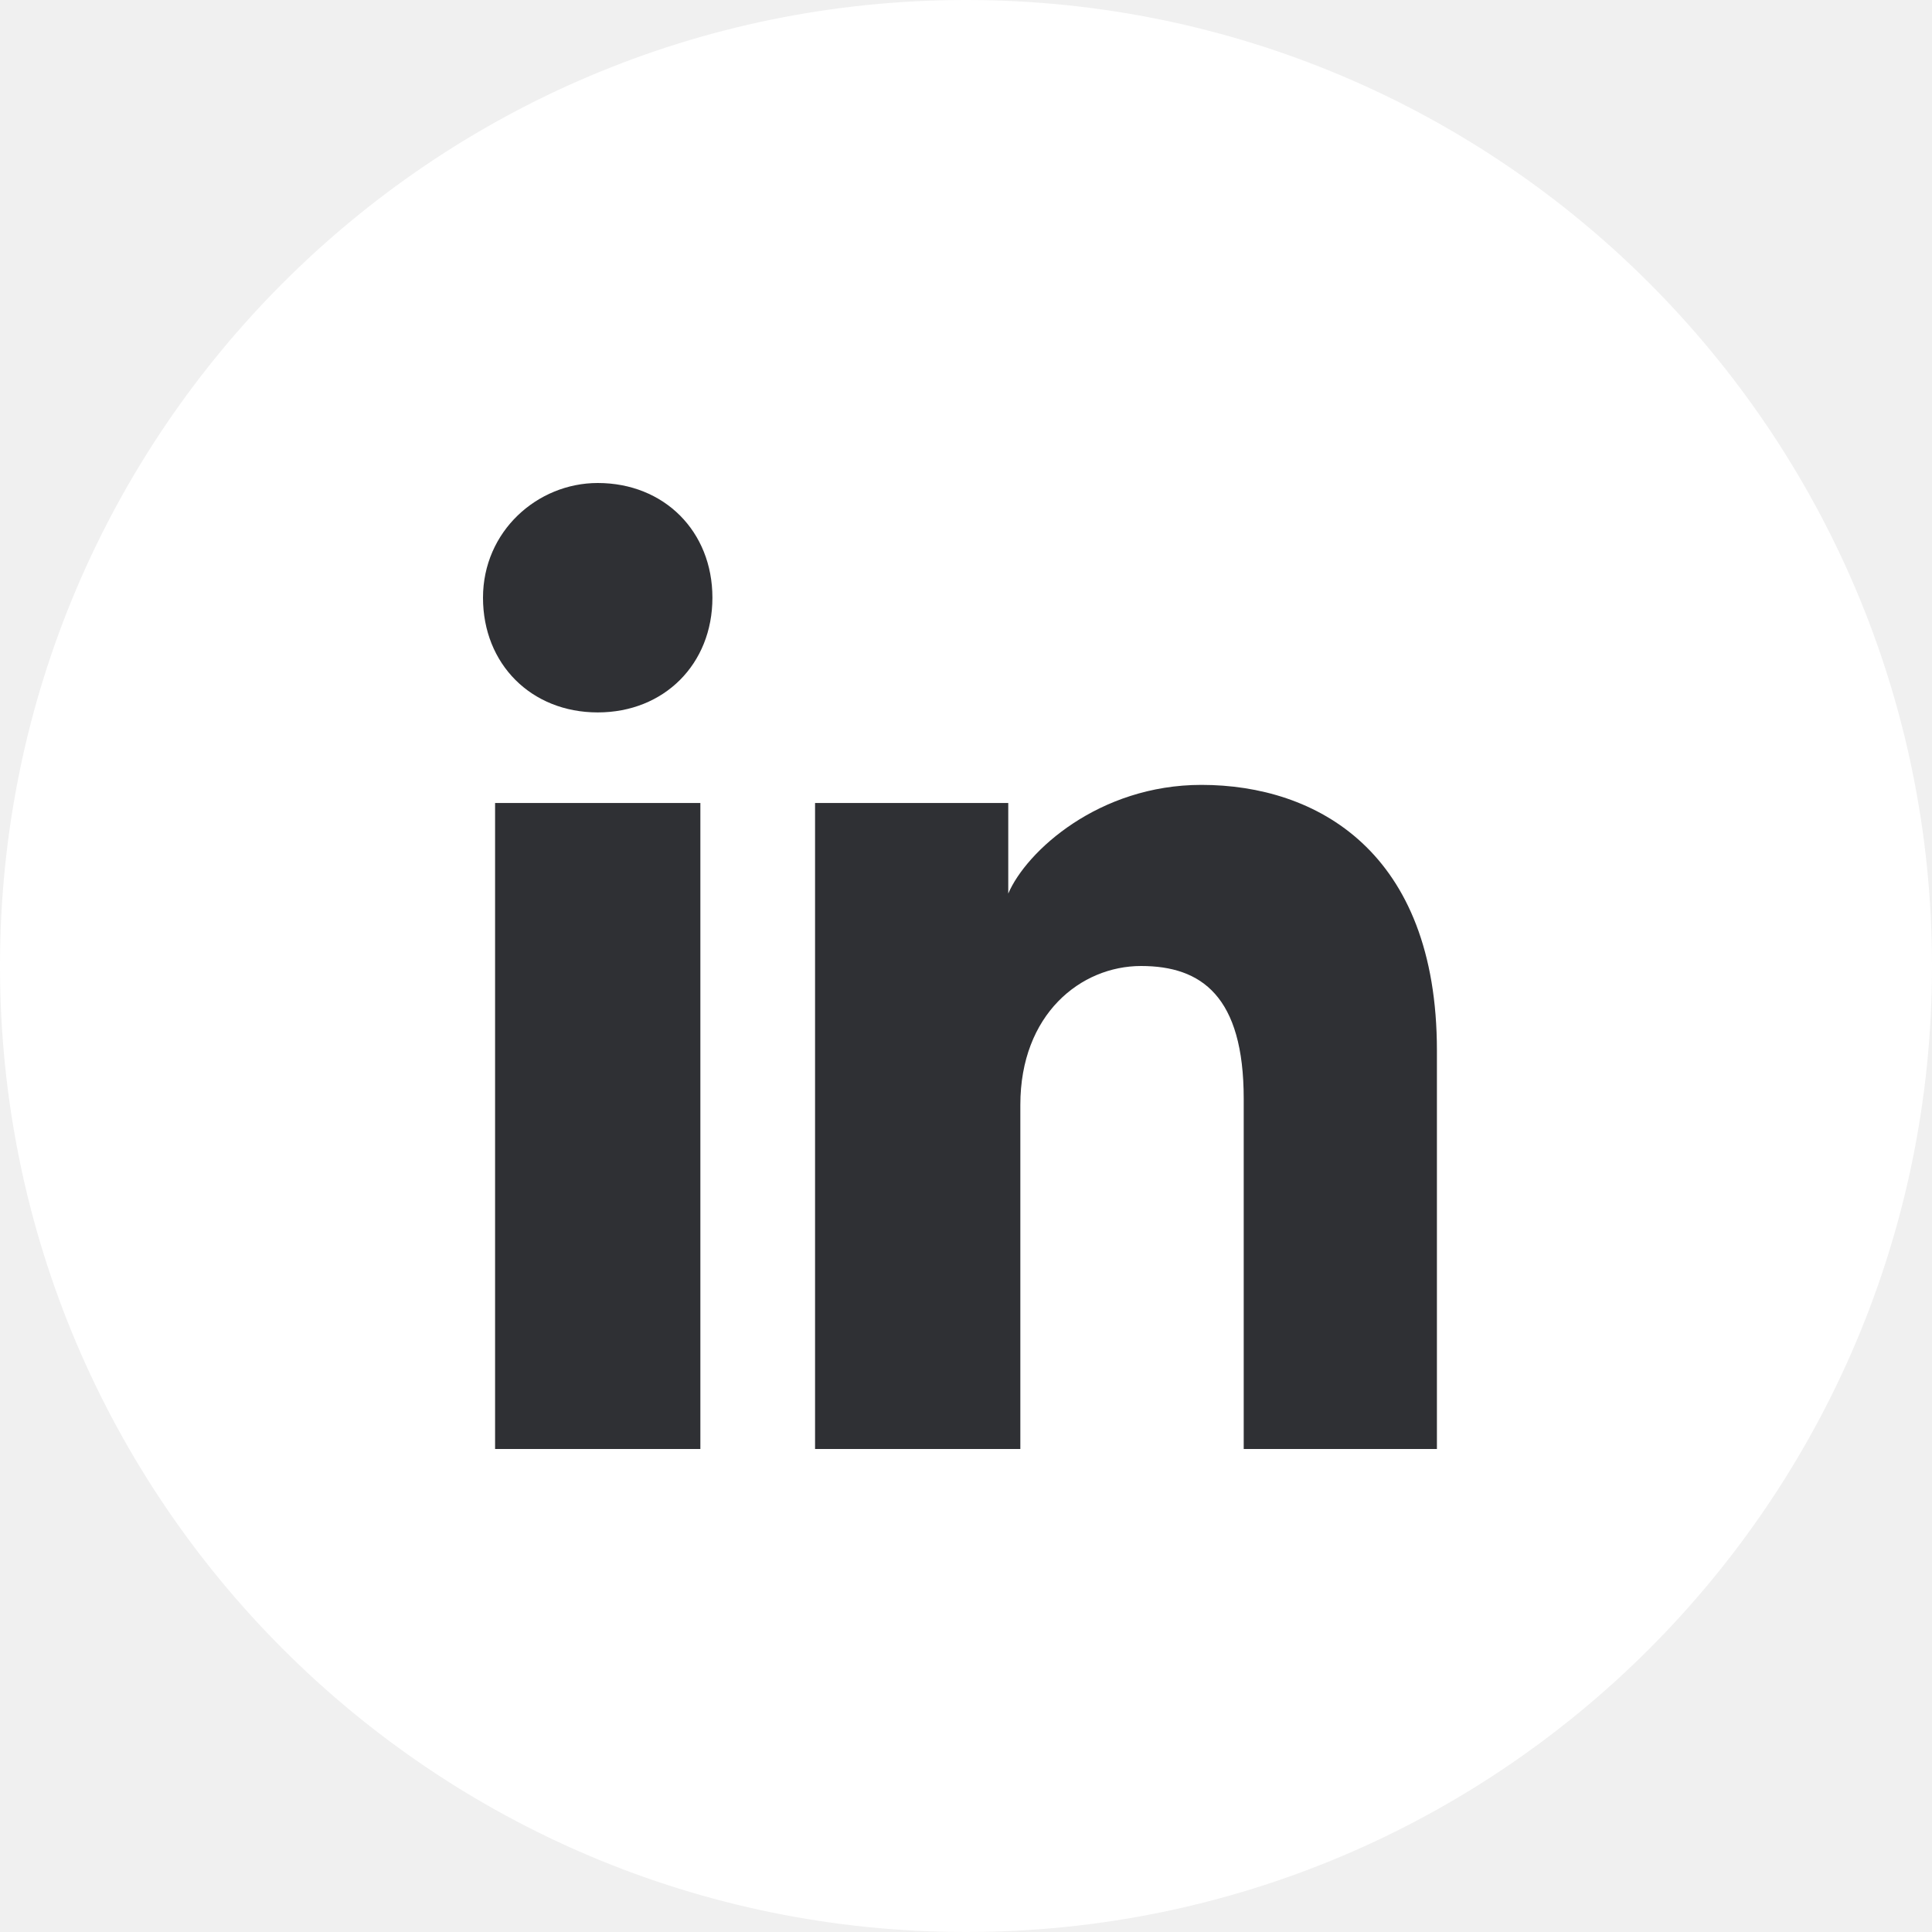
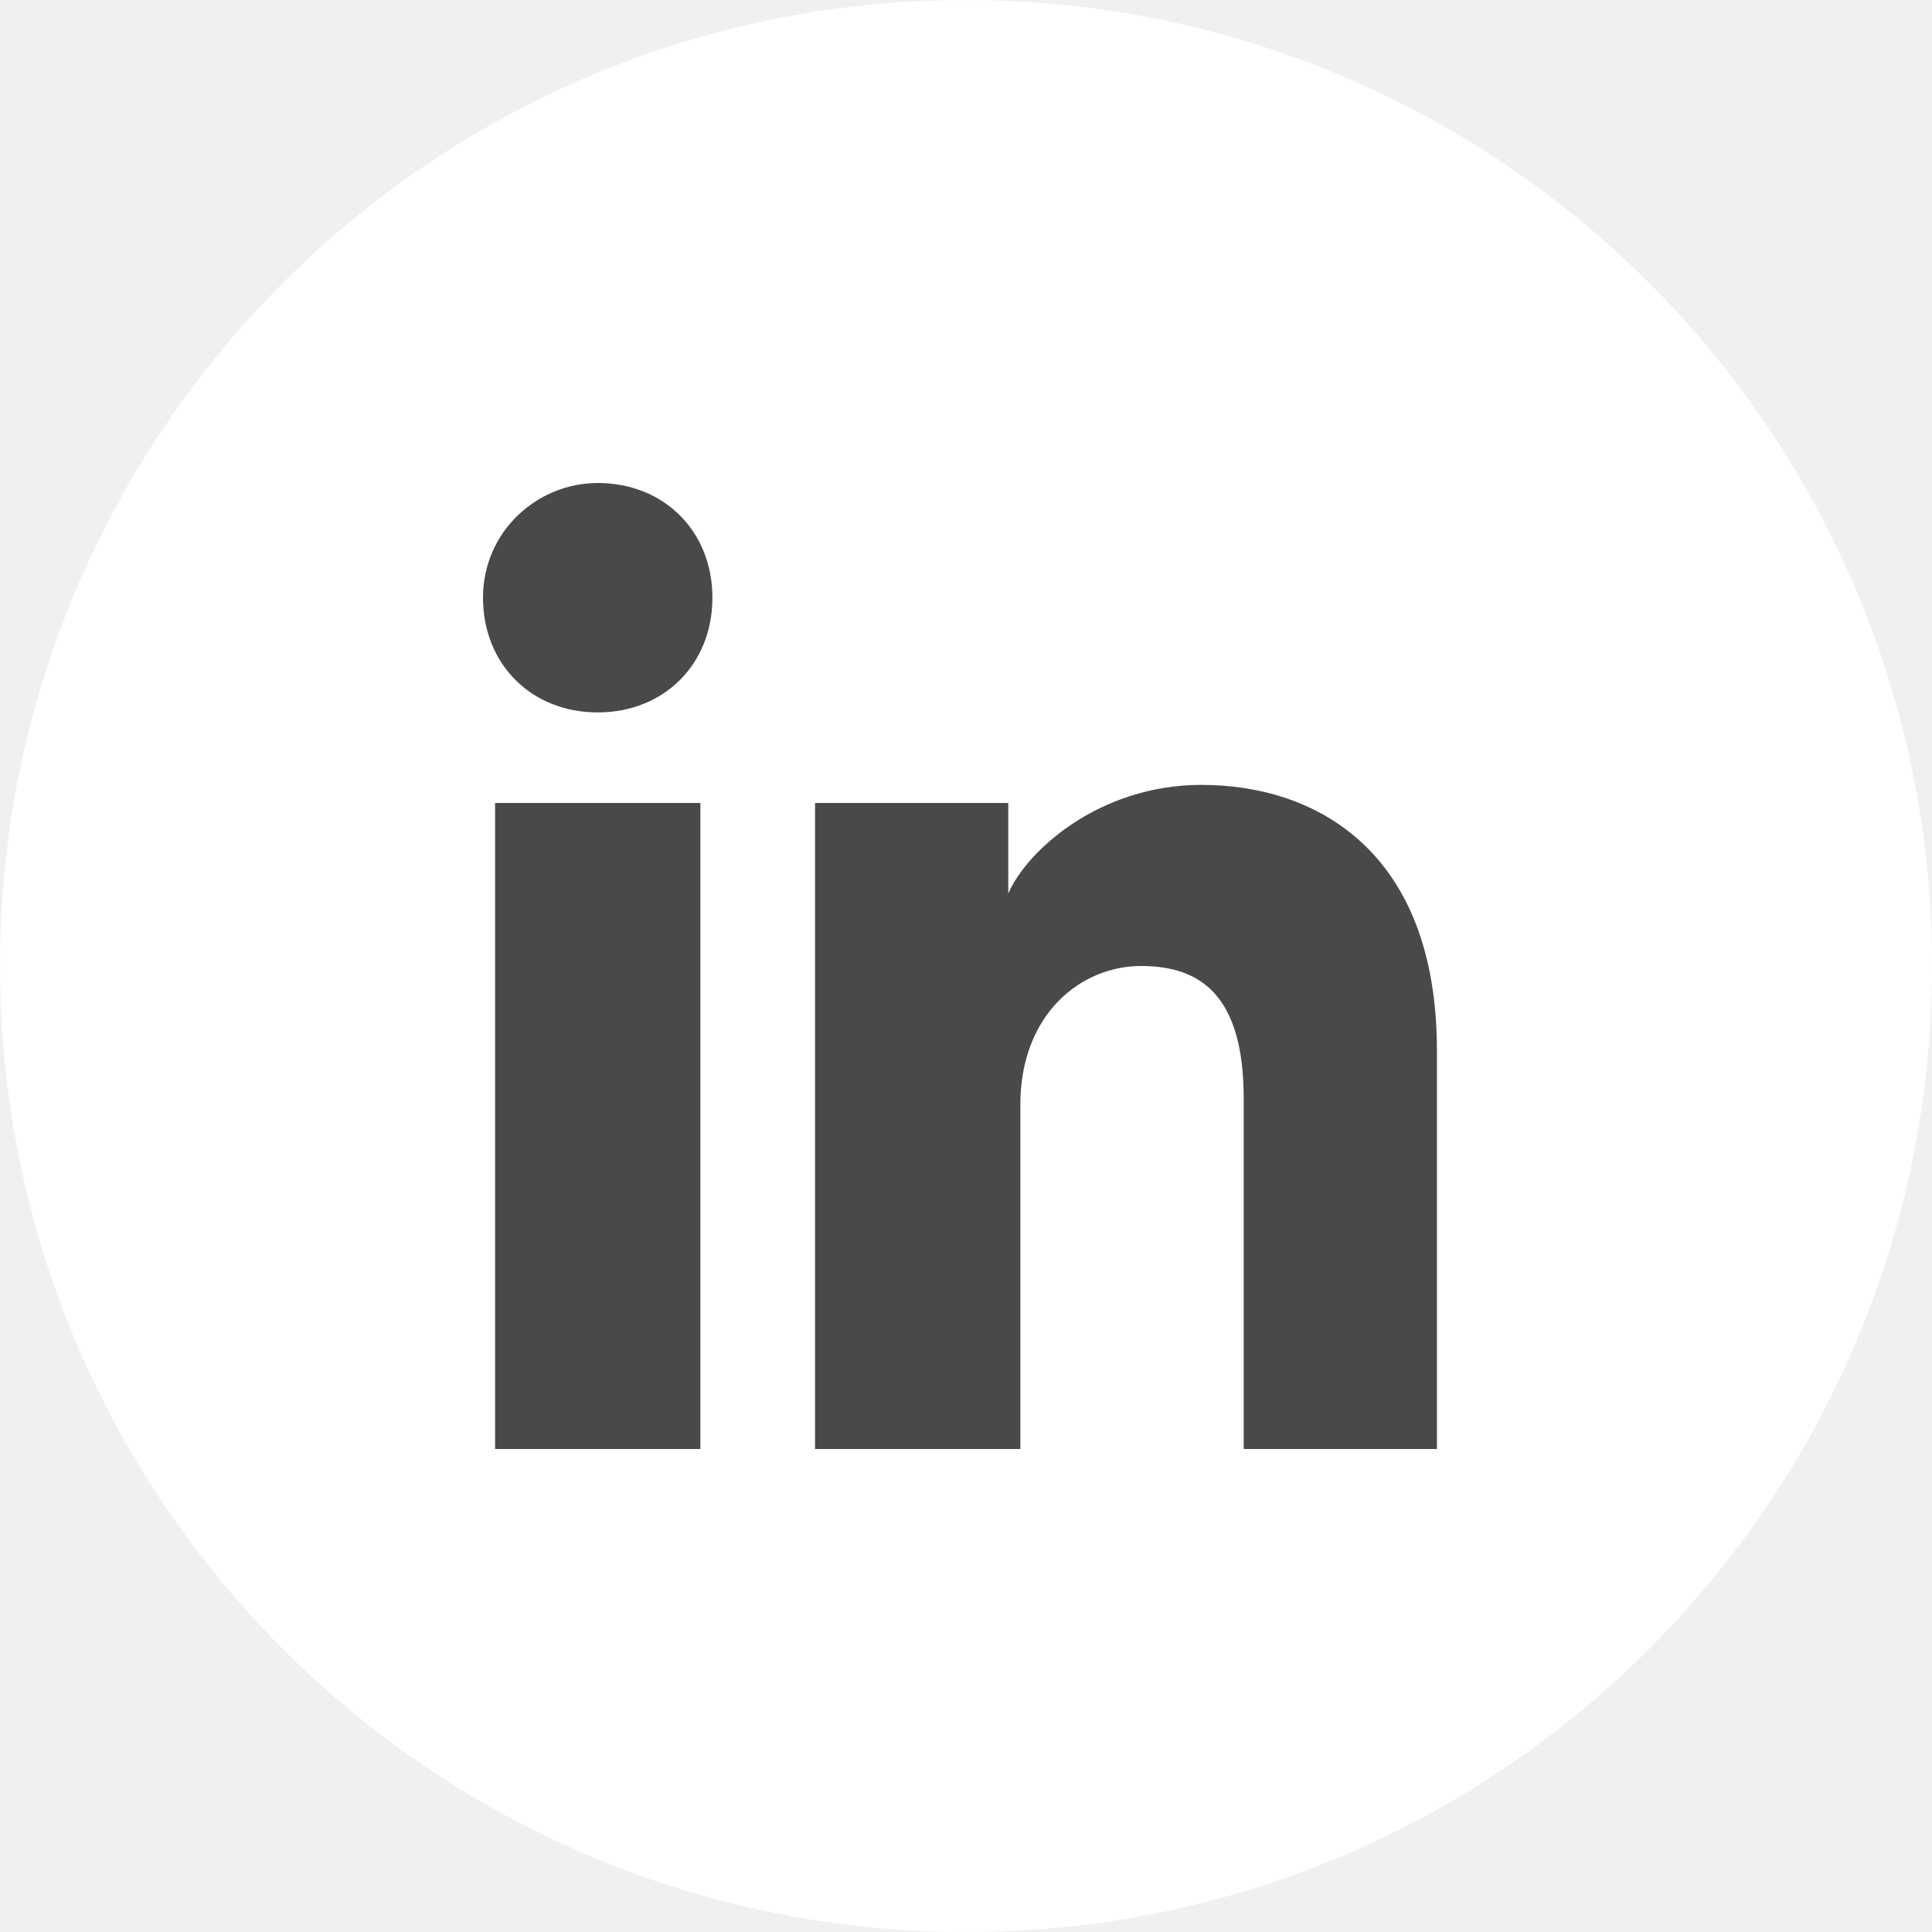
<svg xmlns="http://www.w3.org/2000/svg" width="55" height="55" viewBox="0 0 55 55" fill="none">
  <g clip-path="url(#clip0_29_361)">
    <path d="M0 27.5C0 42.688 12.312 55 27.5 55C42.688 55 55 42.688 55 27.5C55 12.312 42.688 0 27.5 0C12.312 0 0 12.312 0 27.5Z" fill="white" />
-     <path d="M19.938 41.25H14.094V22.859H19.938V41.25ZM17.016 20.281C15.125 20.281 13.75 18.906 13.75 17.016C13.75 15.125 15.297 13.75 17.016 13.75C18.906 13.75 20.281 15.125 20.281 17.016C20.281 18.906 18.906 20.281 17.016 20.281ZM41.25 41.25H35.406V31.281C35.406 28.359 34.203 27.5 32.484 27.5C30.766 27.5 29.047 28.875 29.047 31.453V41.25H23.203V22.859H28.703V25.438C29.219 24.234 31.281 22.344 34.203 22.344C37.469 22.344 40.906 24.234 40.906 29.906V41.25H41.25Z" fill="#2F3034" />
+     <path d="M19.938 41.25H14.094V22.859H19.938V41.25ZM17.016 20.281C15.125 20.281 13.75 18.906 13.75 17.016C13.75 15.125 15.297 13.75 17.016 13.75C18.906 13.75 20.281 15.125 20.281 17.016C20.281 18.906 18.906 20.281 17.016 20.281ZM41.25 41.25H35.406V31.281C35.406 28.359 34.203 27.5 32.484 27.5C30.766 27.5 29.047 28.875 29.047 31.453V41.25H23.203V22.859H28.703V25.438C29.219 24.234 31.281 22.344 34.203 22.344C37.469 22.344 40.906 24.234 40.906 29.906V41.25H41.25Z" fill="#494949" />
  </g>
  <defs>
    <clipPath id="clip0_29_361">
      <rect width="55" height="55" fill="white" />
    </clipPath>
  </defs>
</svg>
